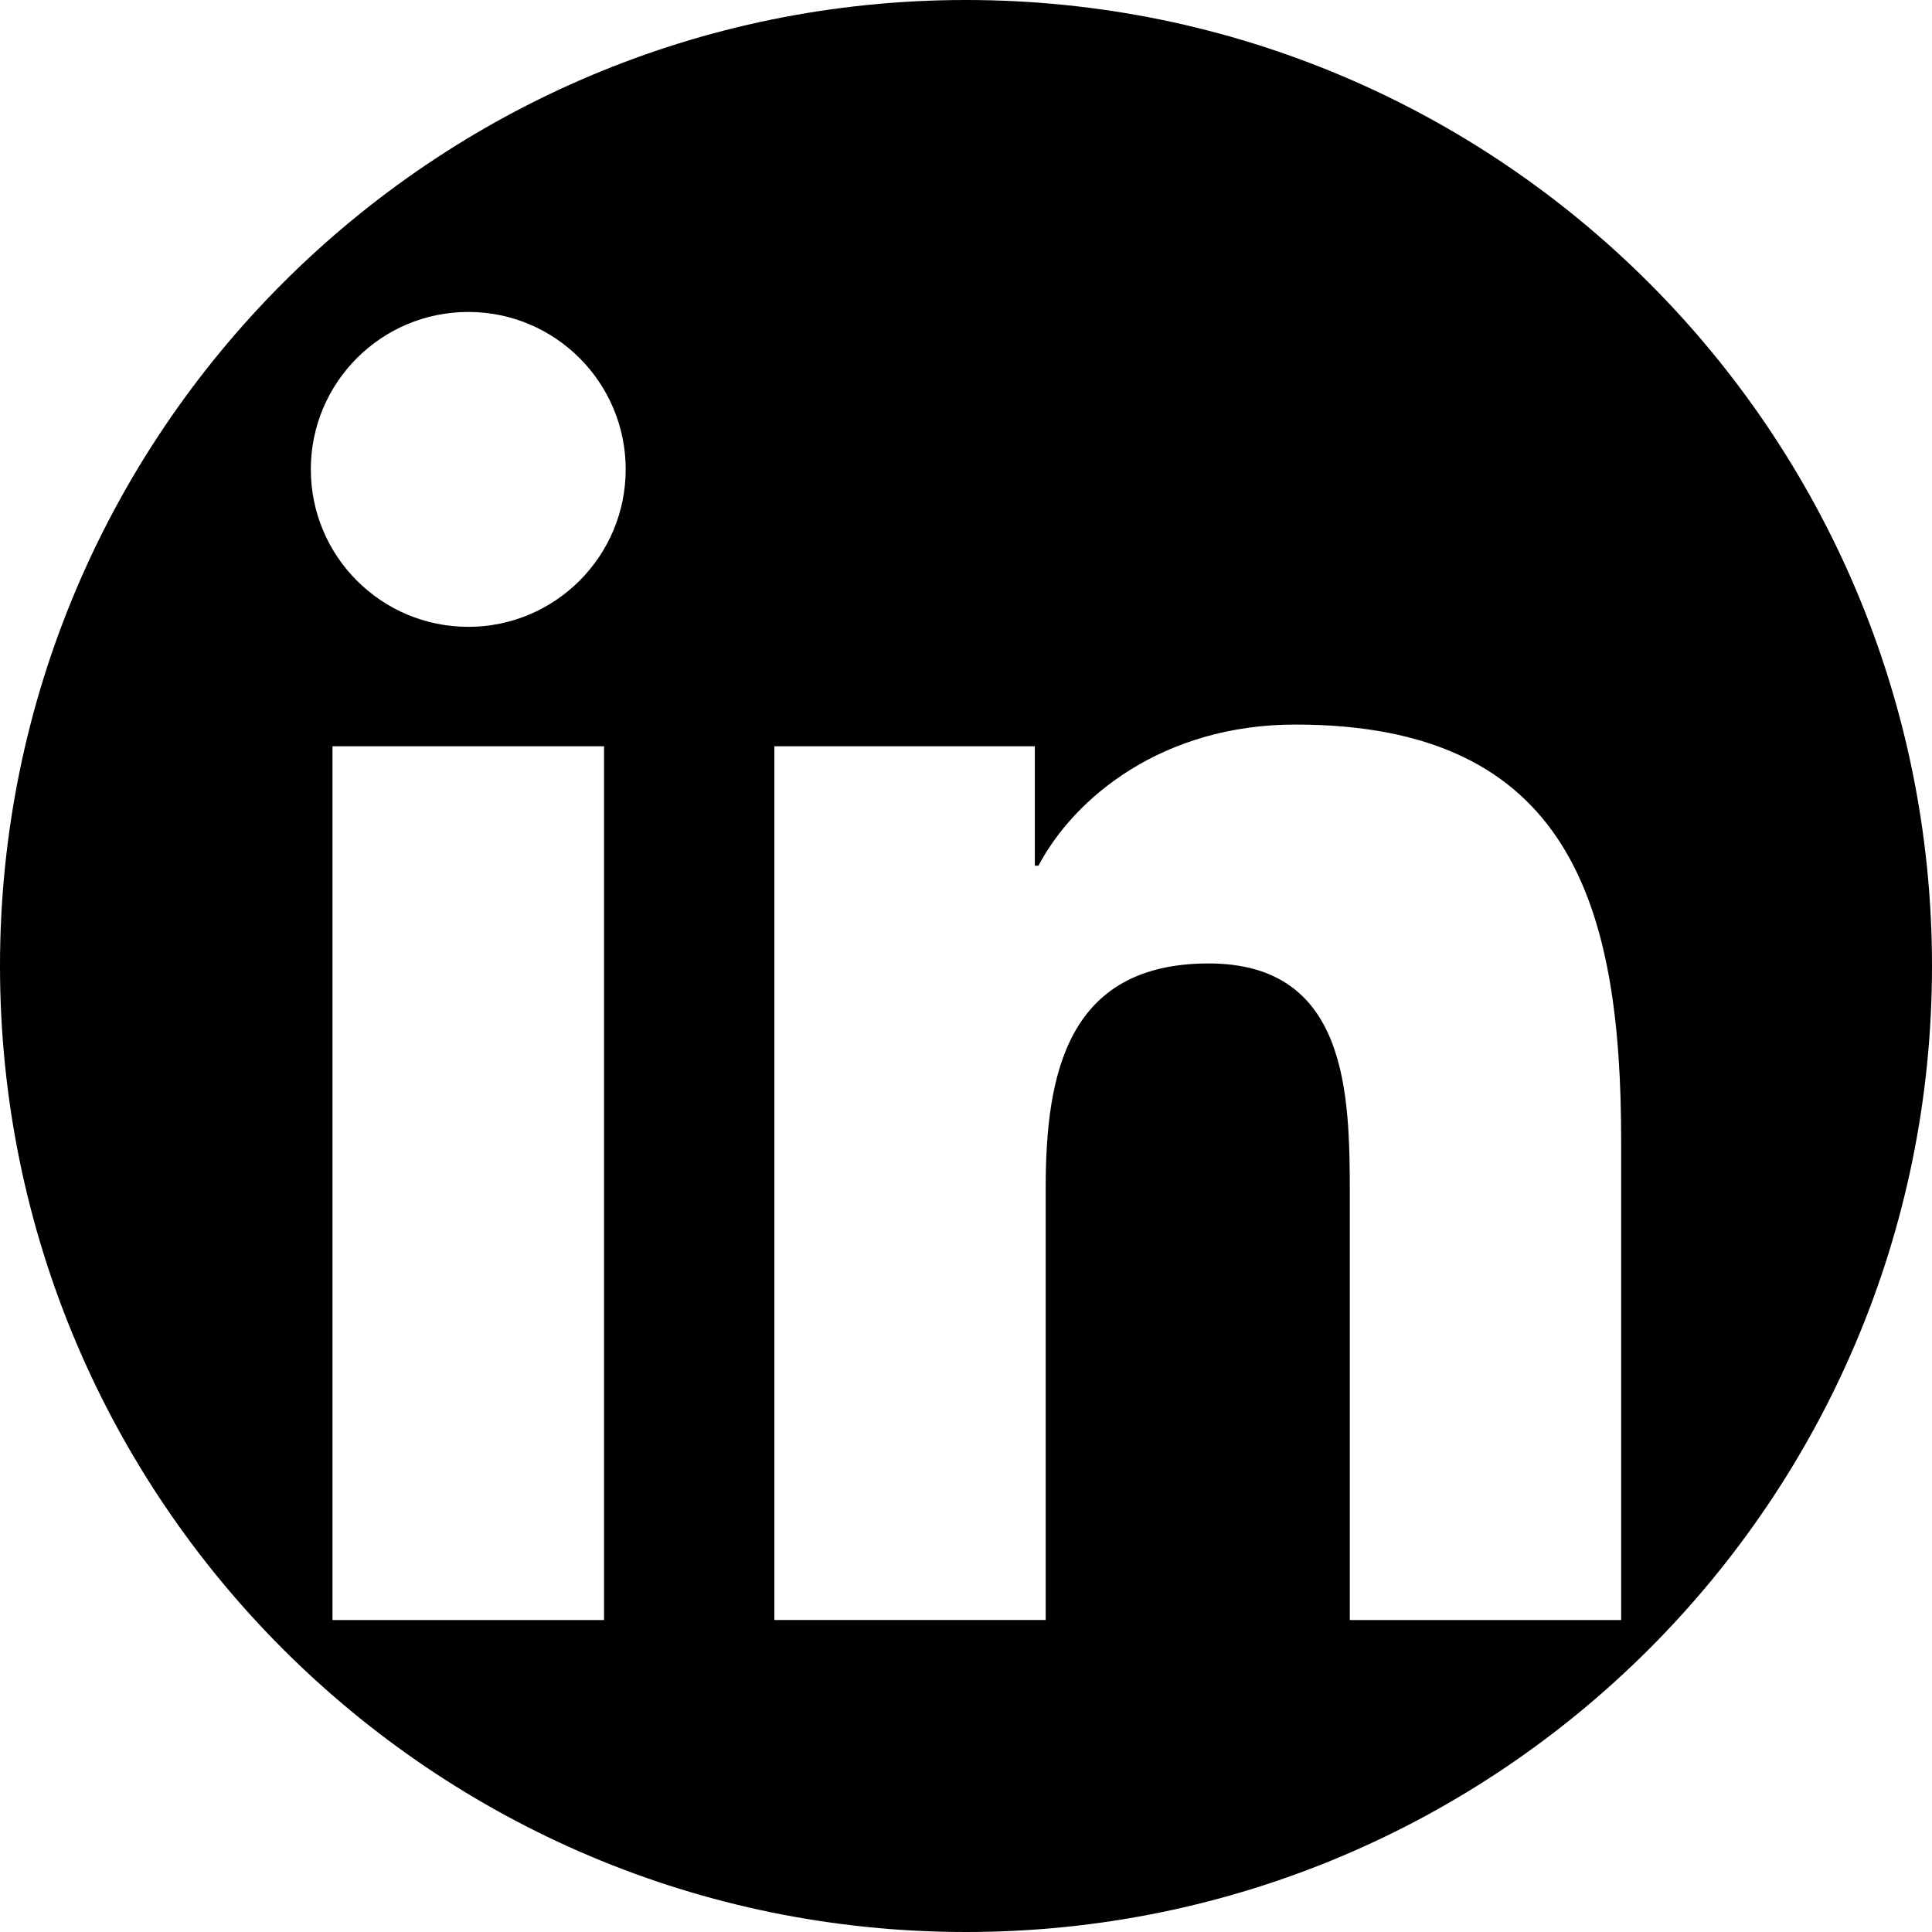
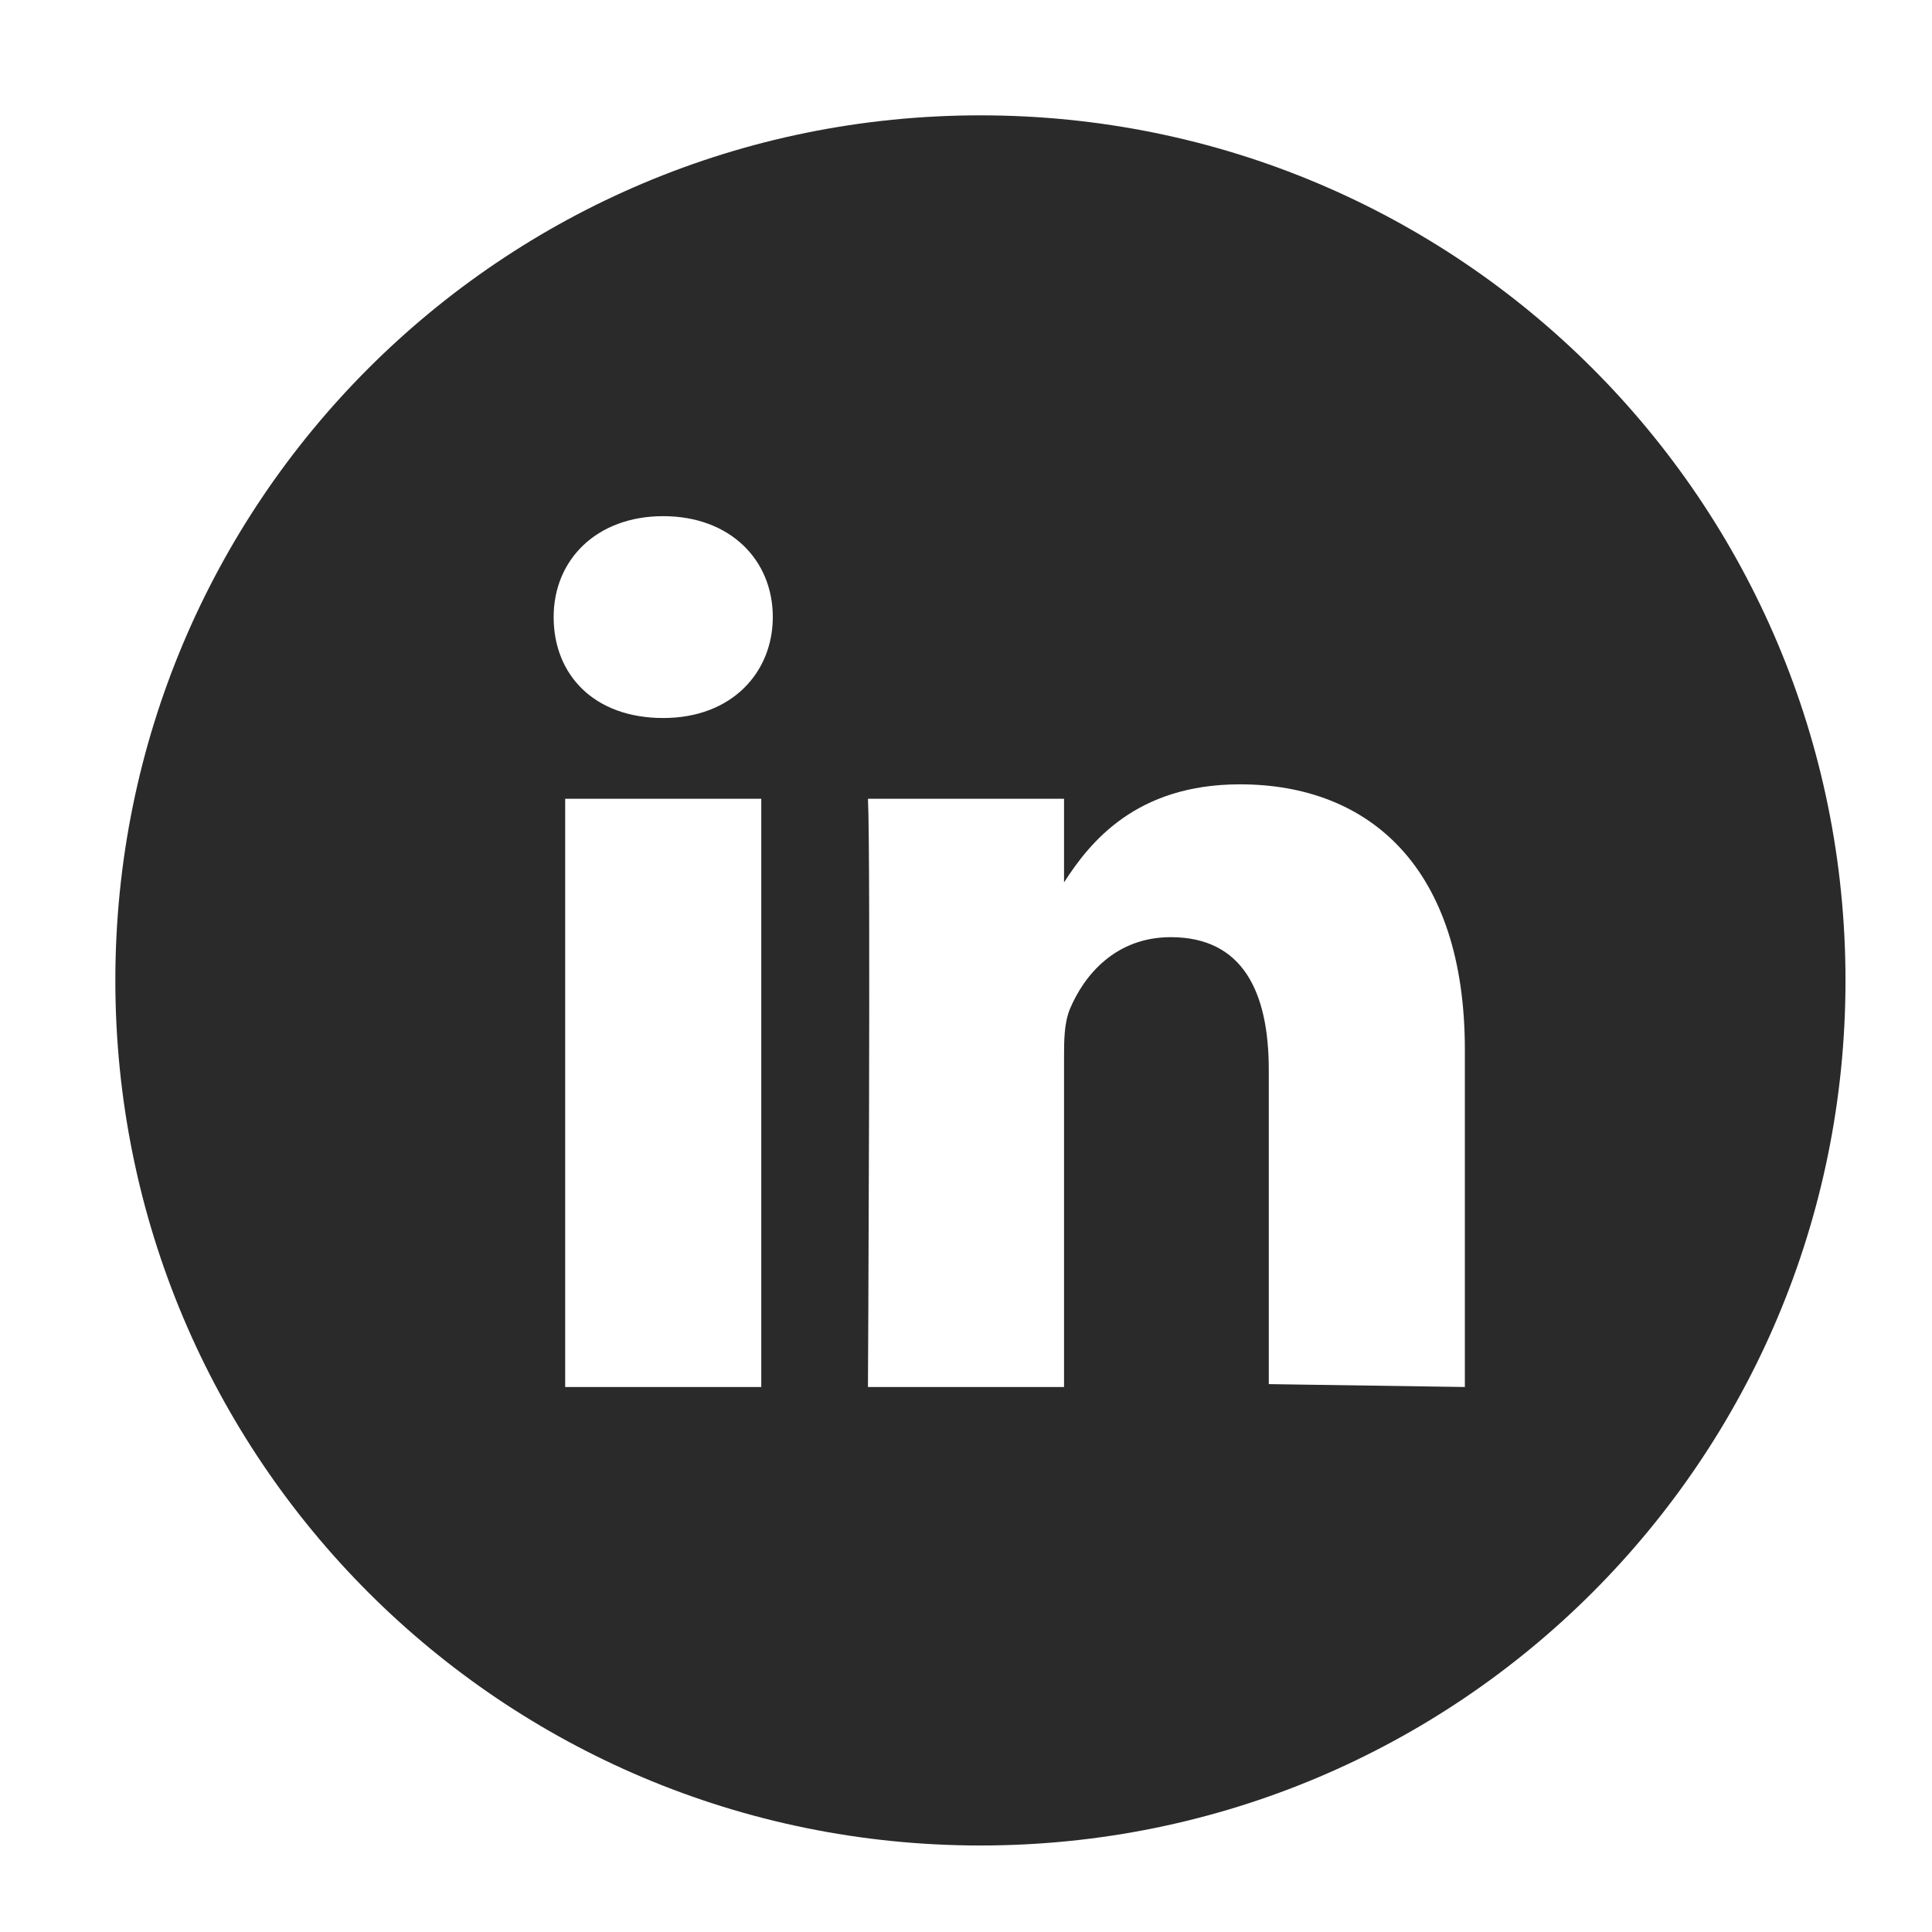
- <svg xmlns="http://www.w3.org/2000/svg" version="1.1" id="Capa_1" x="0px" y="0px" width="97.75px" height="97.75px" viewBox="0 0 97.75 97.75" style="enable-background:new 0 0 97.75 97.75;" xml:space="preserve">
-   <g>
-     <path d="M48.875,0C21.882,0,0,21.882,0,48.875S21.882,97.75,48.875,97.75S97.75,75.868,97.75,48.875S75.868,0,48.875,0z    M30.562,81.966h-13.74V37.758h13.74V81.966z M23.695,31.715c-4.404,0-7.969-3.57-7.969-7.968c0.001-4.394,3.565-7.964,7.969-7.964   c4.392,0,7.962,3.57,7.962,7.964C31.657,28.146,28.086,31.715,23.695,31.715z M82.023,81.966H68.294V60.467   c0-5.127-0.095-11.721-7.142-11.721c-7.146,0-8.245,5.584-8.245,11.35v21.869H39.179V37.758h13.178v6.041h0.185   c1.835-3.476,6.315-7.14,13-7.14c13.913,0,16.481,9.156,16.481,21.059V81.966z" />
-   </g>
-   <g>
- </g>
-   <g>
- </g>
-   <g>
- </g>
-   <g>
- </g>
-   <g>
- </g>
-   <g>
- </g>
-   <g>
- </g>
-   <g>
- </g>
-   <g>
- </g>
-   <g>
- </g>
-   <g>
- </g>
-   <g>
- </g>
-   <g>
- </g>
-   <g>
- </g>
-   <g>
- </g>
+ <svg xmlns="http://www.w3.org/2000/svg" version="1.1" id="Layer_1" x="0px" y="0px" viewBox="0 0 67 67" style="enable-background:new 0 0 67 67;" xml:space="preserve">
+   <style type="text/css">
+ 	.st0{fill:#2A2A2A;}
+ </style>
+   <path class="st0" d="M50.8,48.1V36.4c0-6.3-3.3-9.2-7.8-9.2c-3.6,0-5.2,2-6.1,3.4v-2.9h-6.8c0.1,1.9,0,20.4,0,20.4h6.8V36.7  c0-0.6,0-1.2,0.2-1.7c0.5-1.2,1.6-2.5,3.5-2.5c2.5,0,3.4,1.9,3.4,4.6v10.9L50.8,48.1L50.8,48.1z M23,24.9c2.4,0,3.8-1.6,3.8-3.5  c0-2-1.5-3.5-3.8-3.5s-3.8,1.5-3.8,3.5C19.2,23.4,20.6,24.9,23,24.9L23,24.9z M34,64C17.4,64,4,50.6,4,34C4,17.4,17.4,4,34,4  s30,13.4,30,30C64,50.6,50.6,64,34,64z M26.4,48.1V27.7h-6.8v20.4H26.4z" />
</svg>
